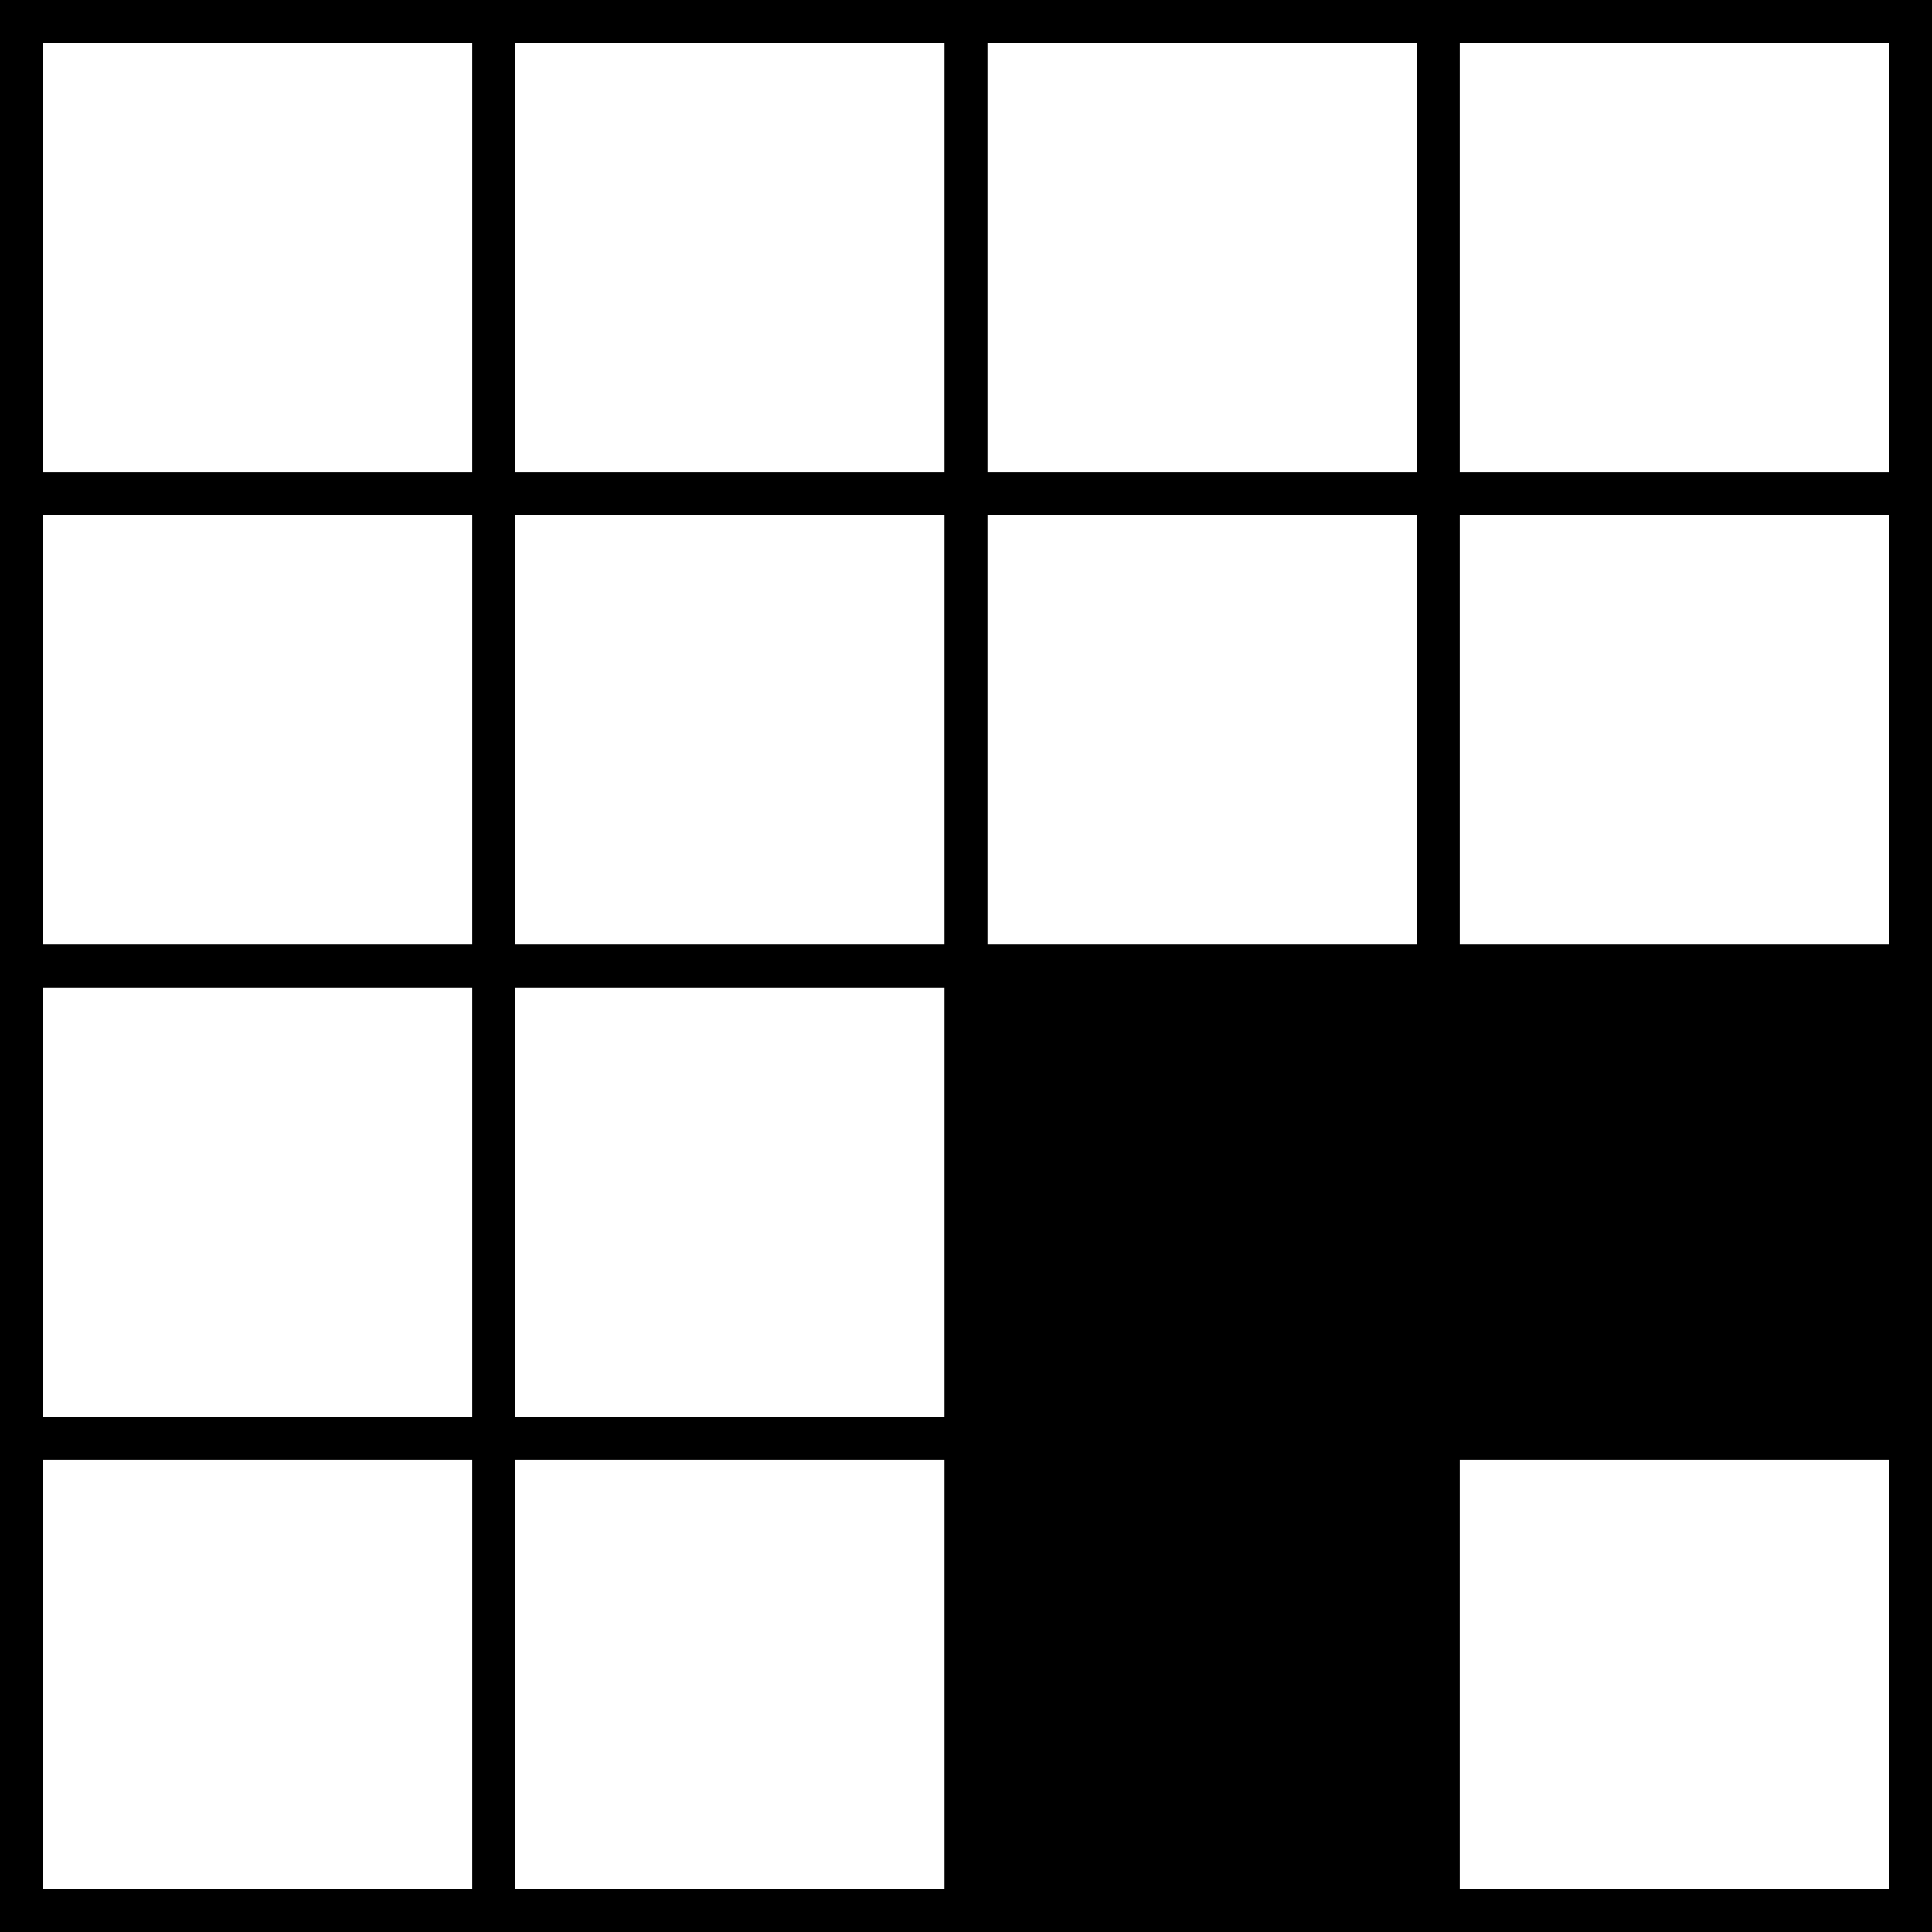
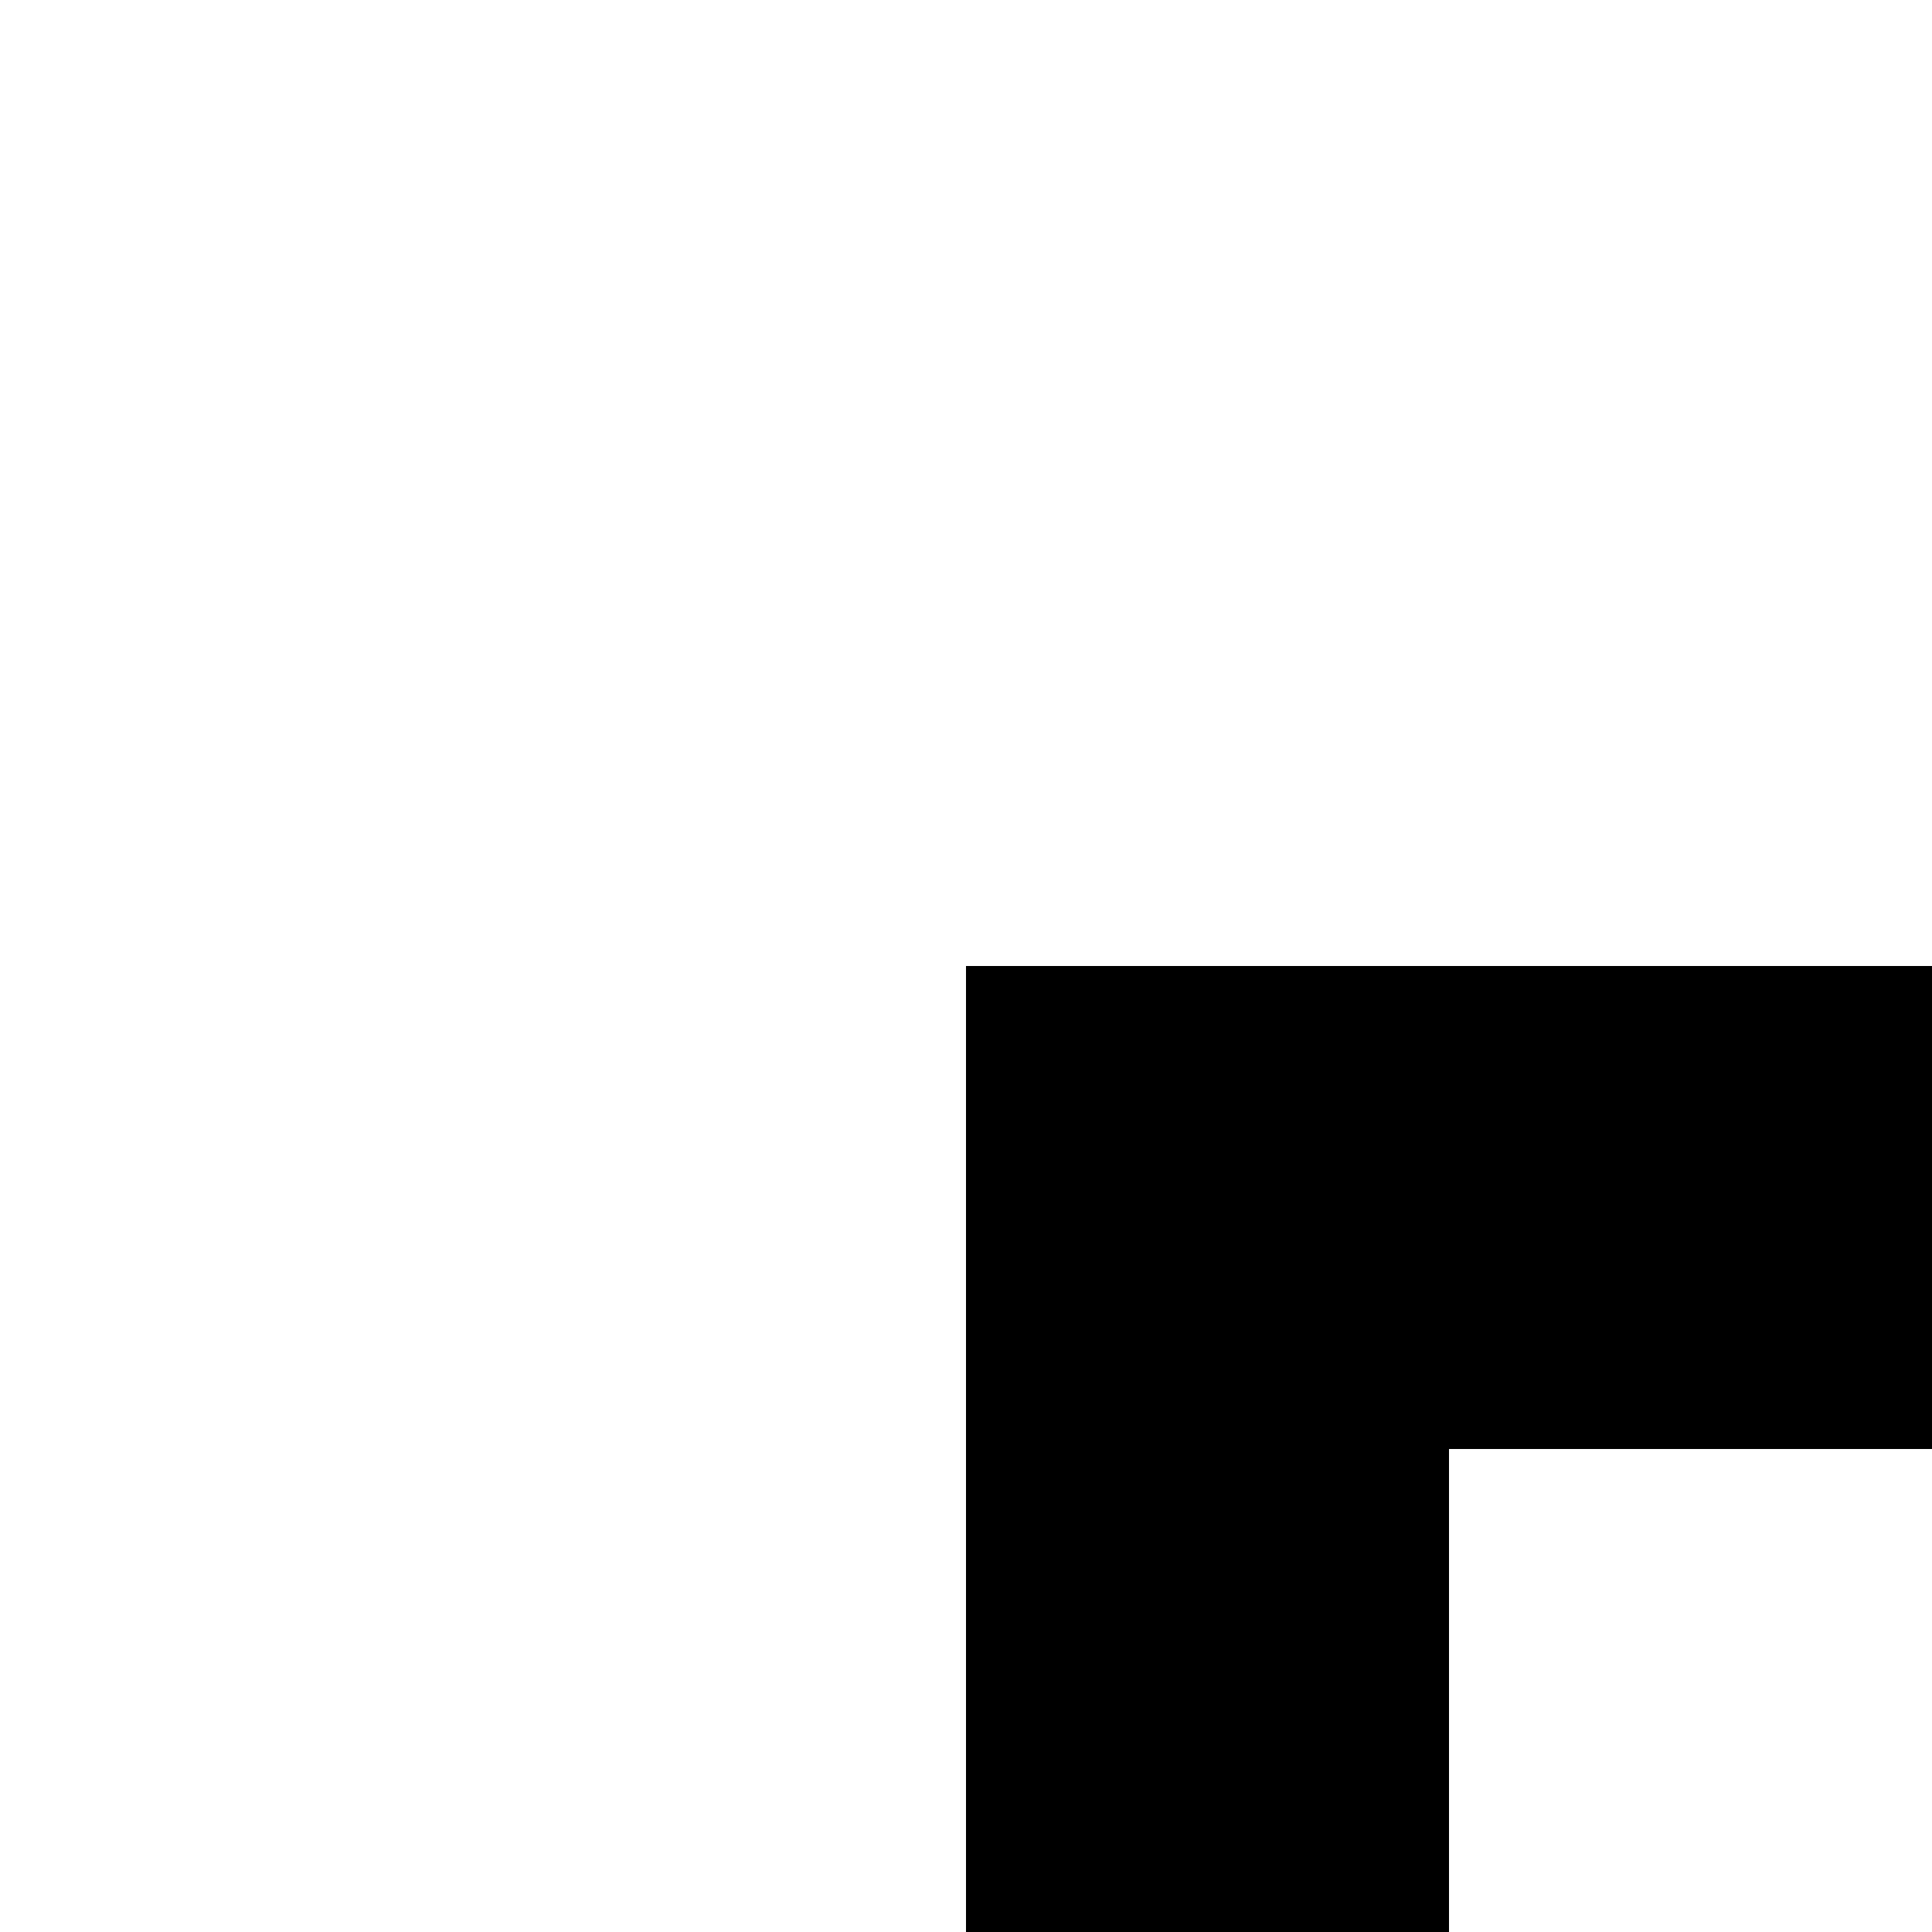
- <svg xmlns="http://www.w3.org/2000/svg" baseProfile="tiny" height="45px" version="1.2" width="45px">
+ <svg xmlns="http://www.w3.org/2000/svg" baseProfile="tiny" height="40px" version="1.2" width="40px">
  <defs />
-   <rect fill="rgb(0%,0%,0%)" height="45" width="45" x="0" y="0" />
-   <rect fill="rgb(100%,100%,100%)" height="10" width="10" x="1" y="1" />
-   <rect fill="rgb(100%,100%,100%)" height="10" width="10" x="12" y="1" />
-   <rect fill="rgb(100%,100%,100%)" height="10" width="10" x="23" y="1" />
-   <rect fill="rgb(100%,100%,100%)" height="10" width="10" x="34" y="1" />
-   <rect fill="rgb(100%,100%,100%)" height="10" width="10" x="1" y="12" />
-   <rect fill="rgb(100%,100%,100%)" height="10" width="10" x="12" y="12" />
-   <rect fill="rgb(100%,100%,100%)" height="10" width="10" x="23" y="12" />
-   <rect fill="rgb(100%,100%,100%)" height="10" width="10" x="34" y="12" />
-   <rect fill="rgb(100%,100%,100%)" height="10" width="10" x="1" y="23" />
-   <rect fill="rgb(100%,100%,100%)" height="10" width="10" x="12" y="23" />
-   <rect fill="rgb(0%,0%,0%)" height="10" width="10" x="23" y="23" />
-   <rect fill="rgb(0%,0%,0%)" height="10" width="10" x="34" y="23" />
-   <rect fill="rgb(100%,100%,100%)" height="10" width="10" x="1" y="34" />
-   <rect fill="rgb(100%,100%,100%)" height="10" width="10" x="12" y="34" />
-   <rect fill="rgb(0%,0%,0%)" height="10" width="10" x="23" y="34" />
-   <rect fill="rgb(100%,100%,100%)" height="10" width="10" x="34" y="34" />
+   <rect fill="rgb(0%,0%,0%)" height="40" width="40" x="0" y="0" />
+   <rect fill="rgb(100%,100%,100%)" height="10" width="10" x="0" y="0" />
+   <rect fill="rgb(100%,100%,100%)" height="10" width="10" x="10" y="0" />
+   <rect fill="rgb(100%,100%,100%)" height="10" width="10" x="20" y="0" />
+   <rect fill="rgb(100%,100%,100%)" height="10" width="10" x="30" y="0" />
+   <rect fill="rgb(100%,100%,100%)" height="10" width="10" x="0" y="10" />
+   <rect fill="rgb(100%,100%,100%)" height="10" width="10" x="10" y="10" />
+   <rect fill="rgb(100%,100%,100%)" height="10" width="10" x="20" y="10" />
+   <rect fill="rgb(100%,100%,100%)" height="10" width="10" x="30" y="10" />
+   <rect fill="rgb(100%,100%,100%)" height="10" width="10" x="0" y="20" />
+   <rect fill="rgb(100%,100%,100%)" height="10" width="10" x="10" y="20" />
+   <rect fill="rgb(100%,100%,100%)" height="10" width="10" x="0" y="30" />
+   <rect fill="rgb(100%,100%,100%)" height="10" width="10" x="10" y="30" />
+   <rect fill="rgb(100%,100%,100%)" height="10" width="10" x="30" y="30" />
</svg>
